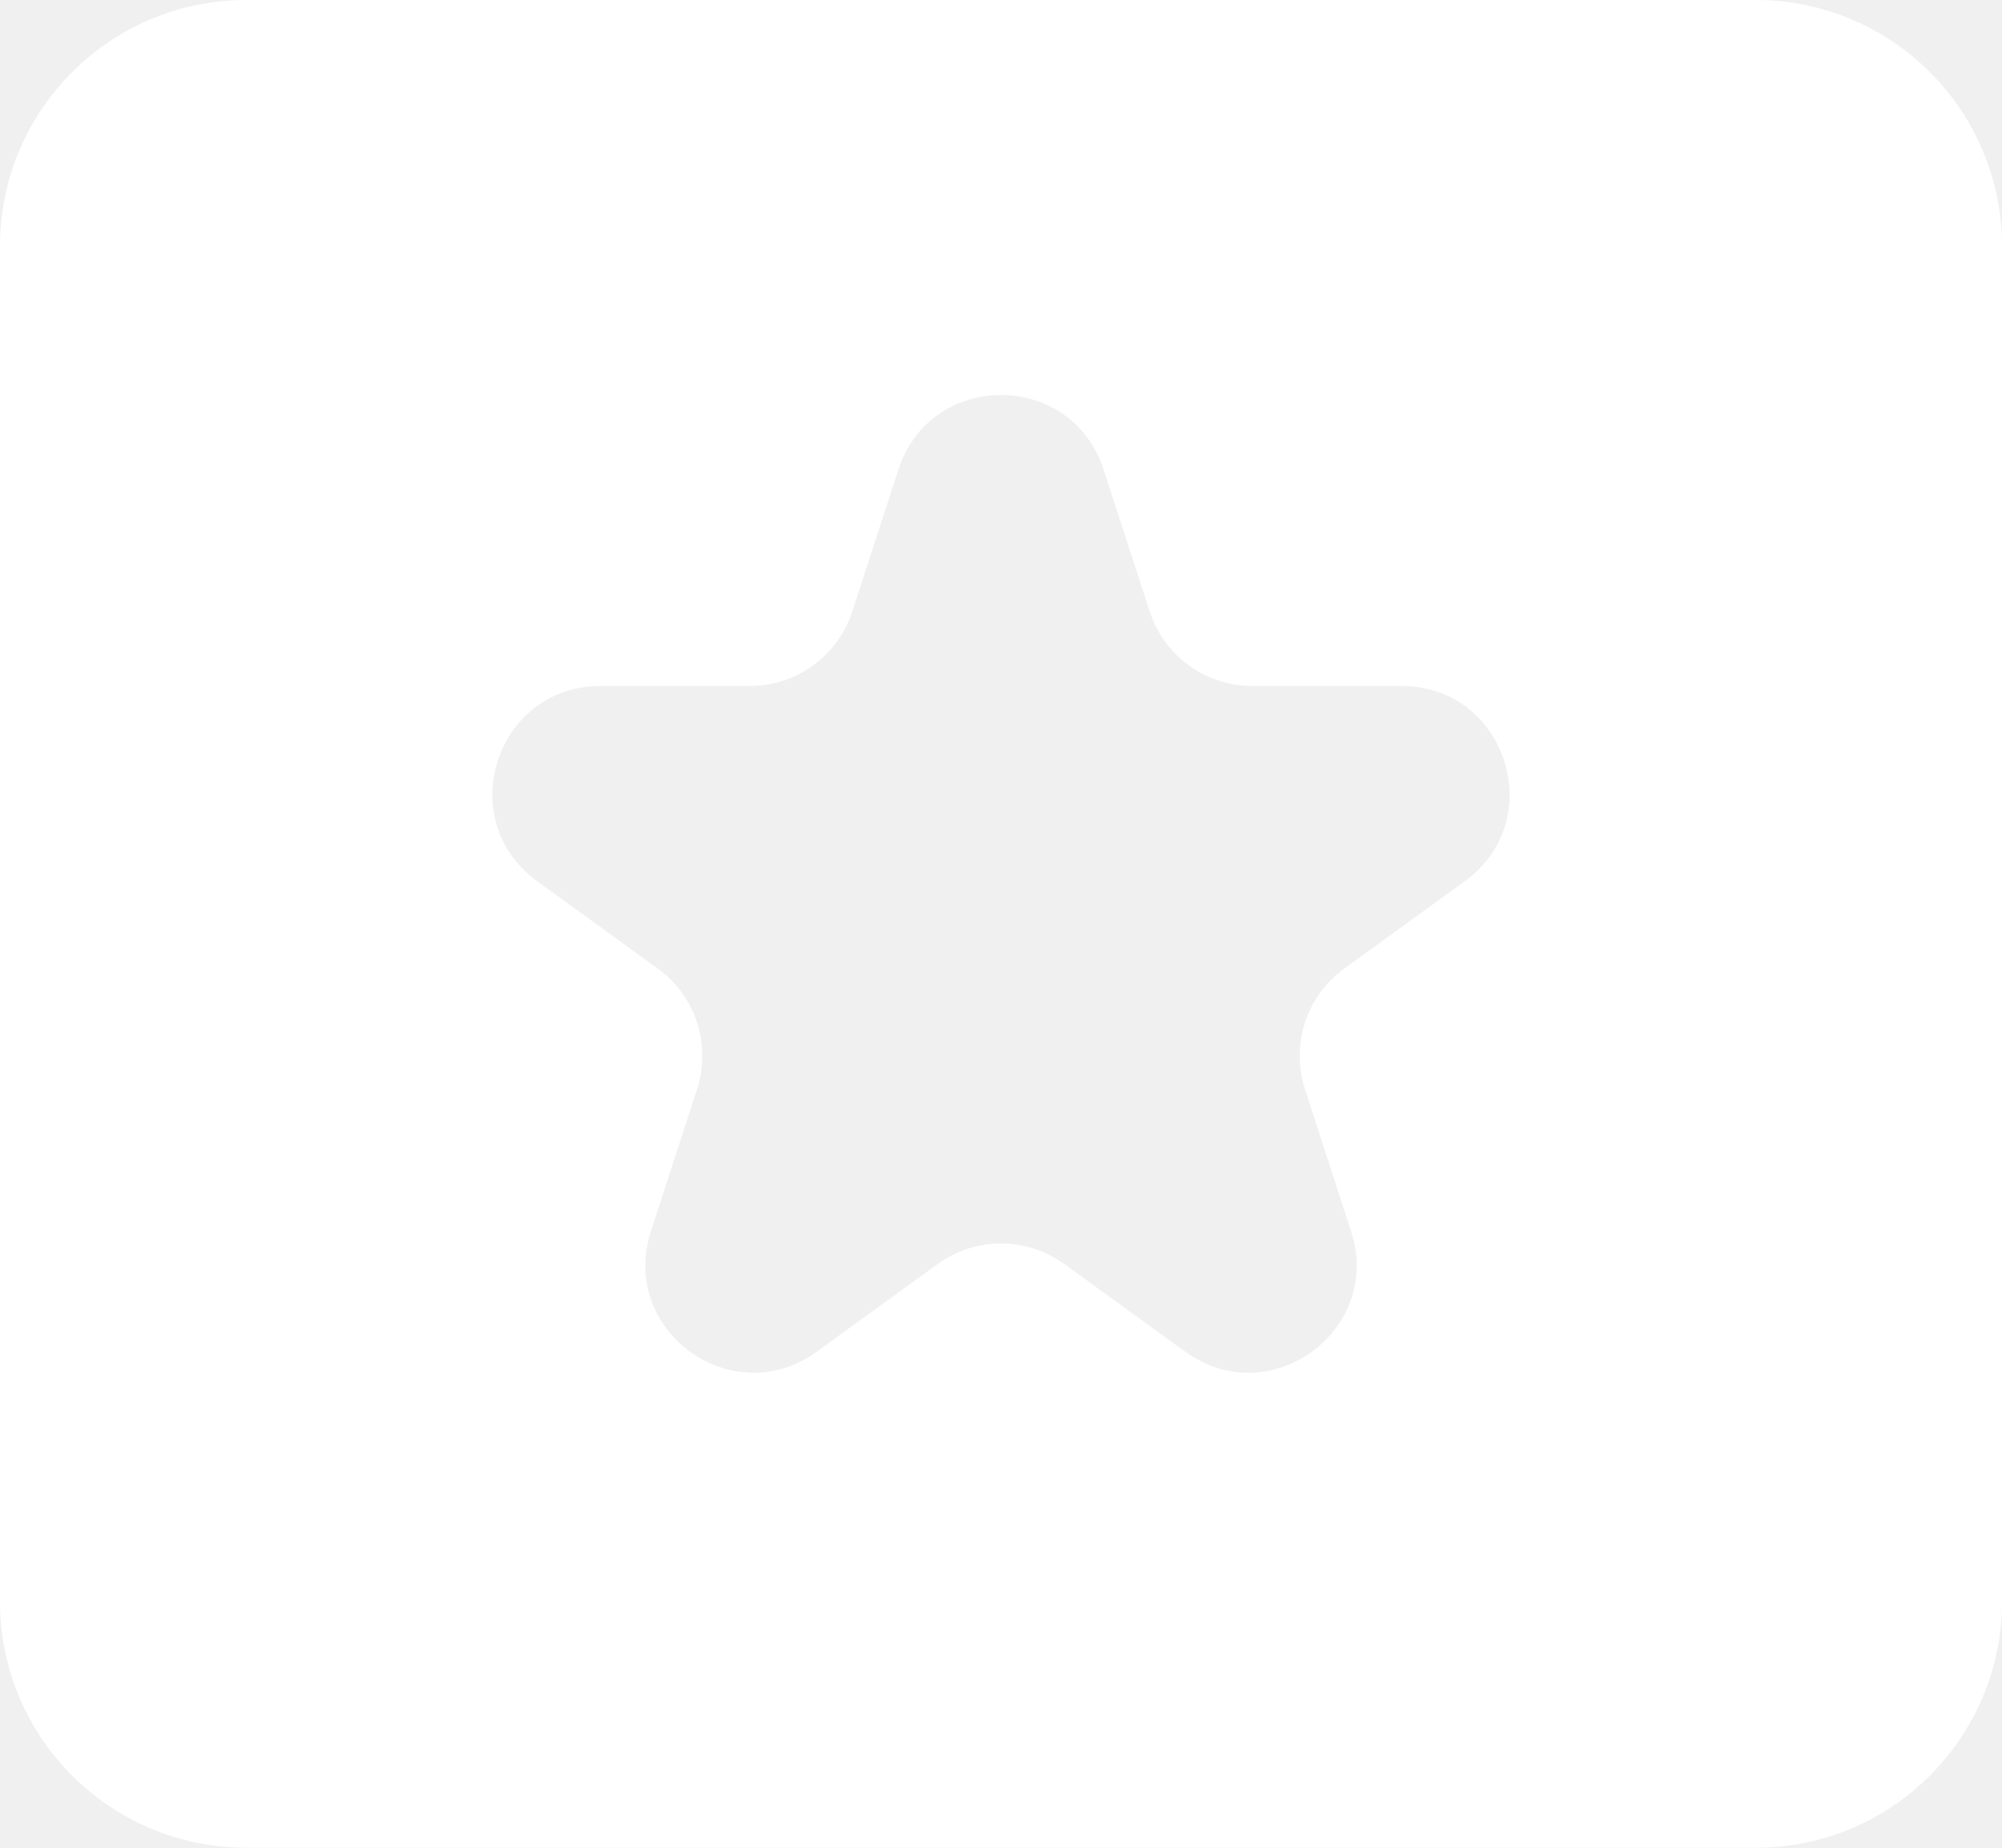
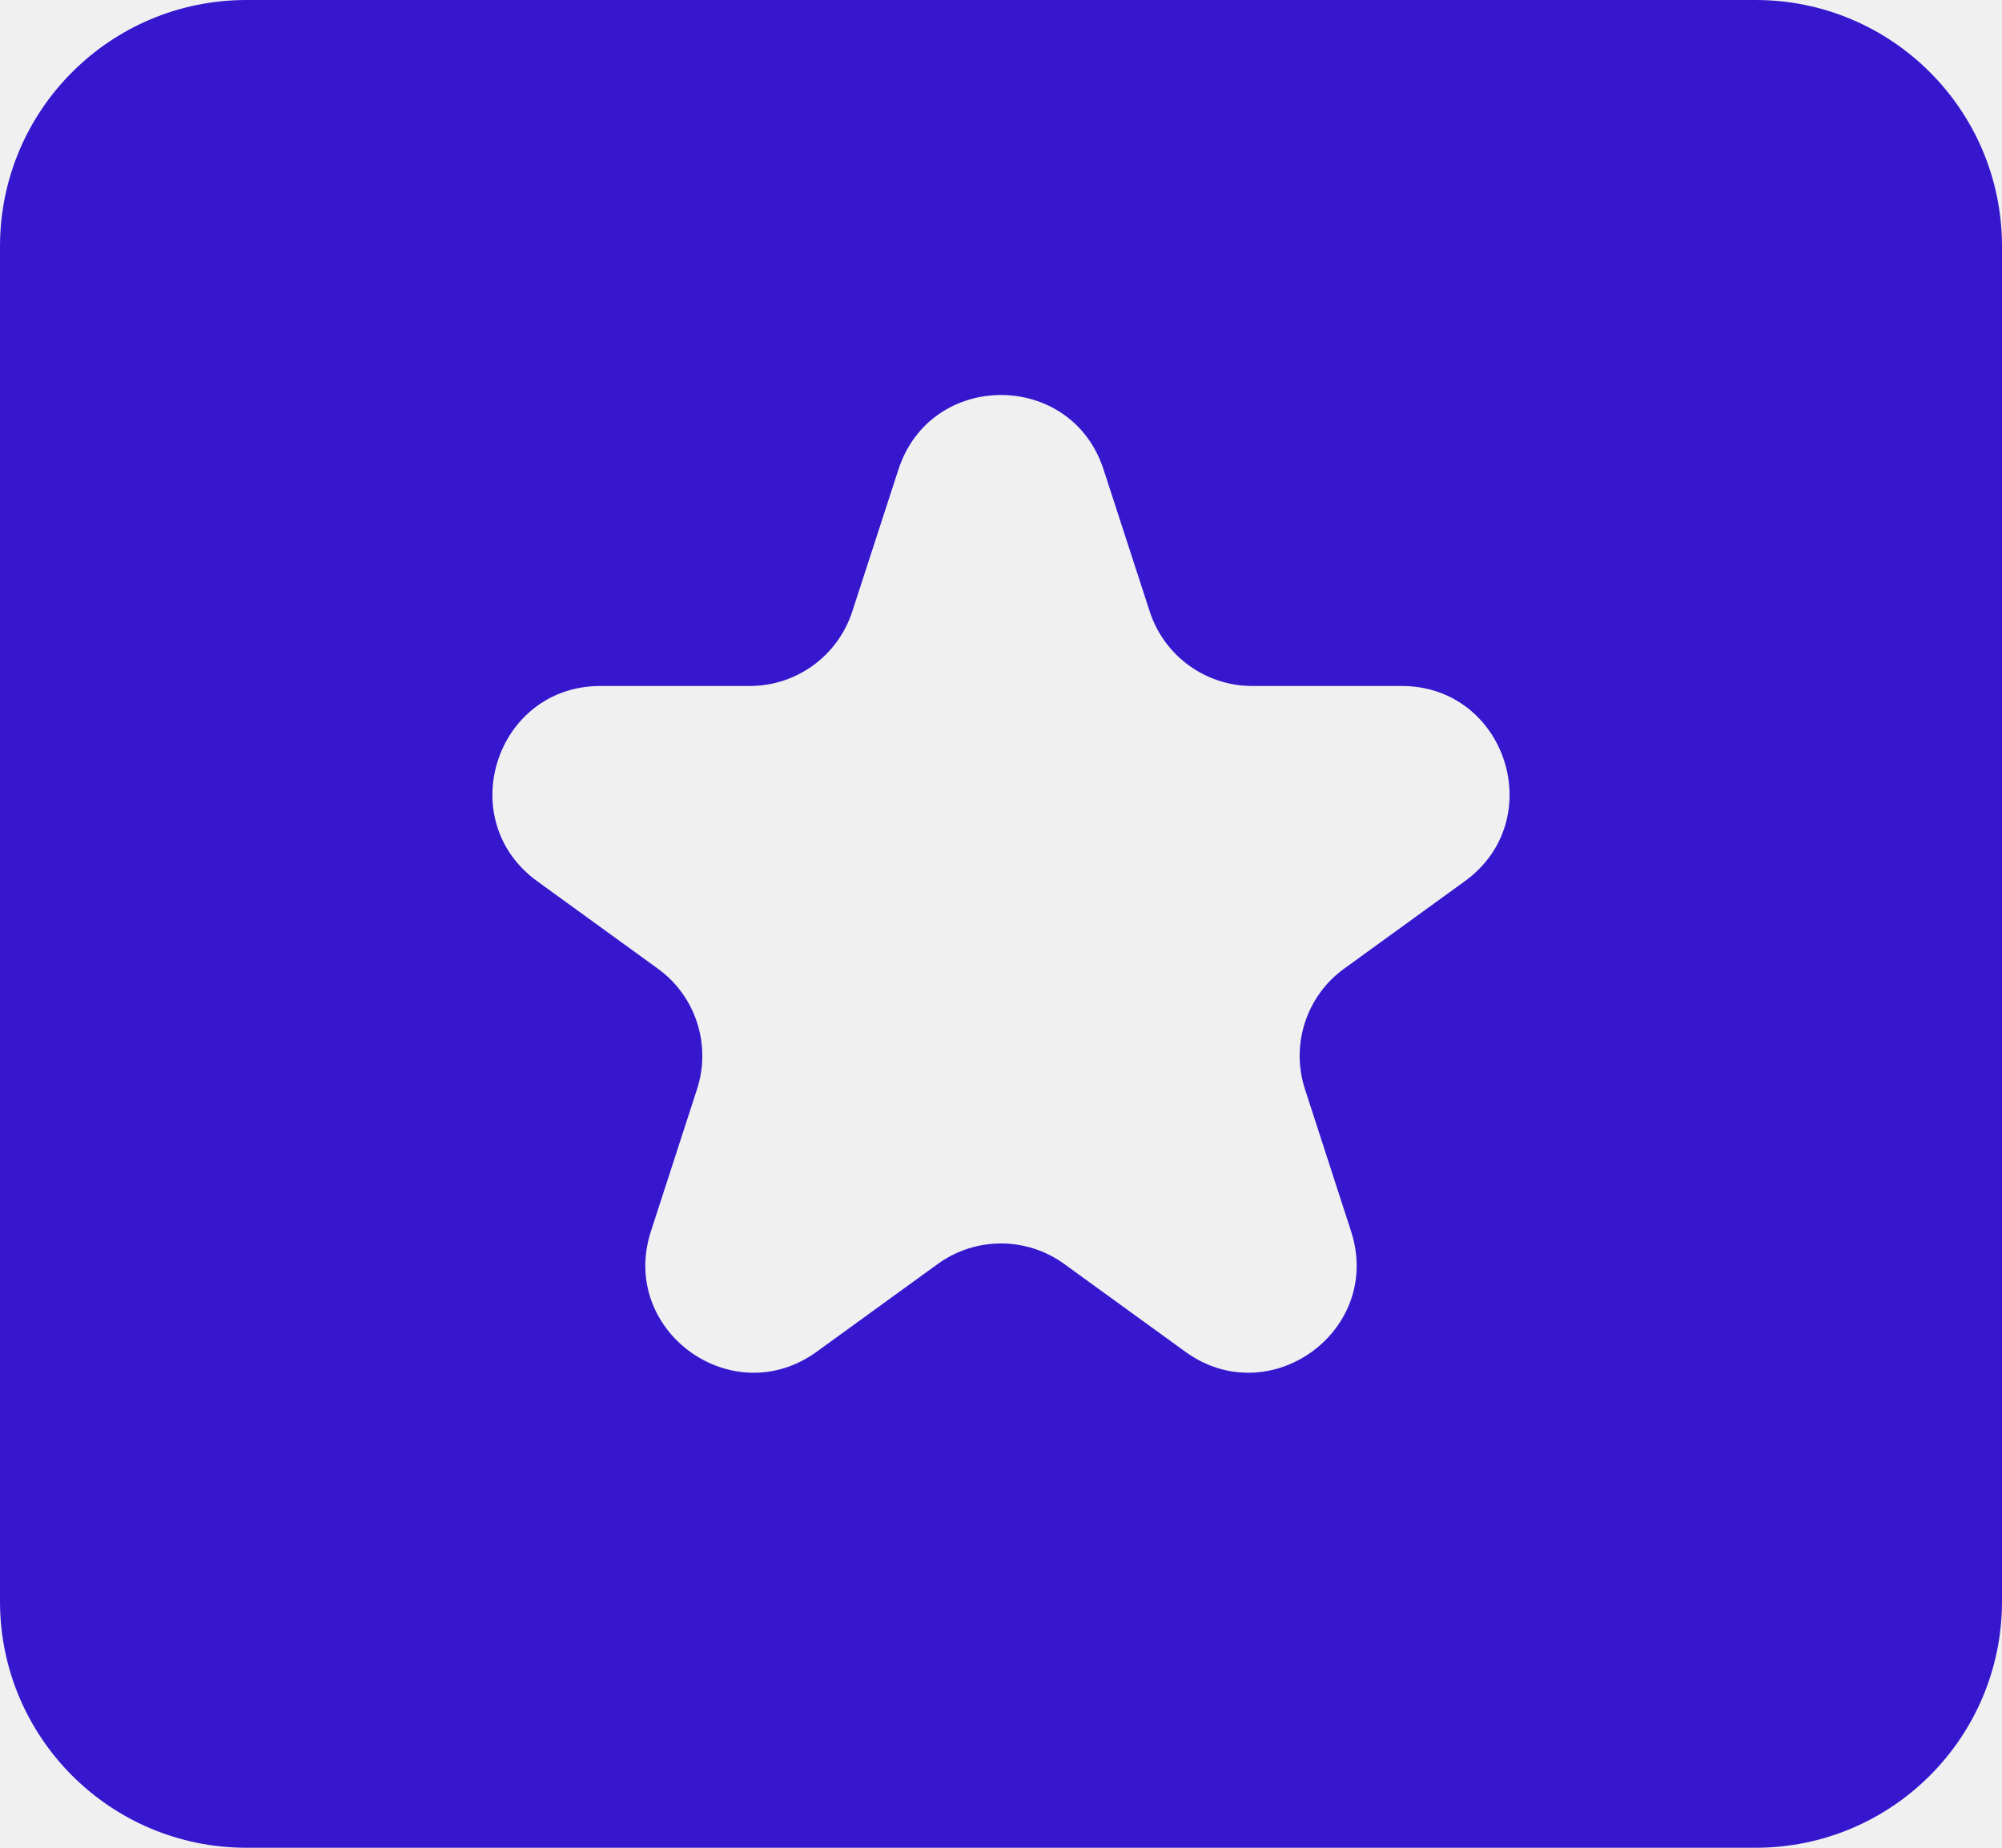
<svg xmlns="http://www.w3.org/2000/svg" preserveAspectRatio="none" width="100%" height="100%" overflow="visible" style="display: block;" viewBox="0 0 13 12" fill="none">
-   <path id="Subtract" d="M11.4 0C12.284 0 13 0.716 13 1.6V10.4C13 11.284 12.284 12 11.4 12H1.6C0.716 12 0 11.284 0 10.4V1.6C0 0.716 0.716 0 1.6 0H11.4ZM7.166 3.049C6.956 2.404 6.044 2.404 5.834 3.049L5.534 3.972C5.44 4.26 5.172 4.455 4.869 4.455H3.899C3.221 4.455 2.939 5.323 3.487 5.722L4.272 6.291C4.518 6.469 4.62 6.786 4.526 7.074L4.227 7.996C4.017 8.641 4.755 9.177 5.304 8.778L6.089 8.209C6.334 8.031 6.666 8.031 6.911 8.209L7.696 8.778C8.245 9.177 8.983 8.641 8.773 7.996L8.474 7.074C8.38 6.786 8.482 6.469 8.728 6.291L9.513 5.722C10.061 5.323 9.779 4.455 9.101 4.455H8.131C7.828 4.455 7.56 4.26 7.466 3.972L7.166 3.049Z" fill="#ffffff" />
+   <path id="Subtract" d="M11.4 0C12.284 0 13 0.716 13 1.6V10.4C13 11.284 12.284 12 11.4 12H1.6C0.716 12 0 11.284 0 10.4V1.6C0 0.716 0.716 0 1.6 0H11.4ZM7.166 3.049C6.956 2.404 6.044 2.404 5.834 3.049L5.534 3.972C5.44 4.26 5.172 4.455 4.869 4.455H3.899C3.221 4.455 2.939 5.323 3.487 5.722L4.272 6.291C4.518 6.469 4.62 6.786 4.526 7.074L4.227 7.996C4.017 8.641 4.755 9.177 5.304 8.778L6.089 8.209C6.334 8.031 6.666 8.031 6.911 8.209L7.696 8.778C8.245 9.177 8.983 8.641 8.773 7.996L8.474 7.074C8.38 6.786 8.482 6.469 8.728 6.291L9.513 5.722C10.061 5.323 9.779 4.455 9.101 4.455H8.131C7.828 4.455 7.56 4.26 7.466 3.972L7.166 3.049Z" fill="#3617CE" />
</svg>
